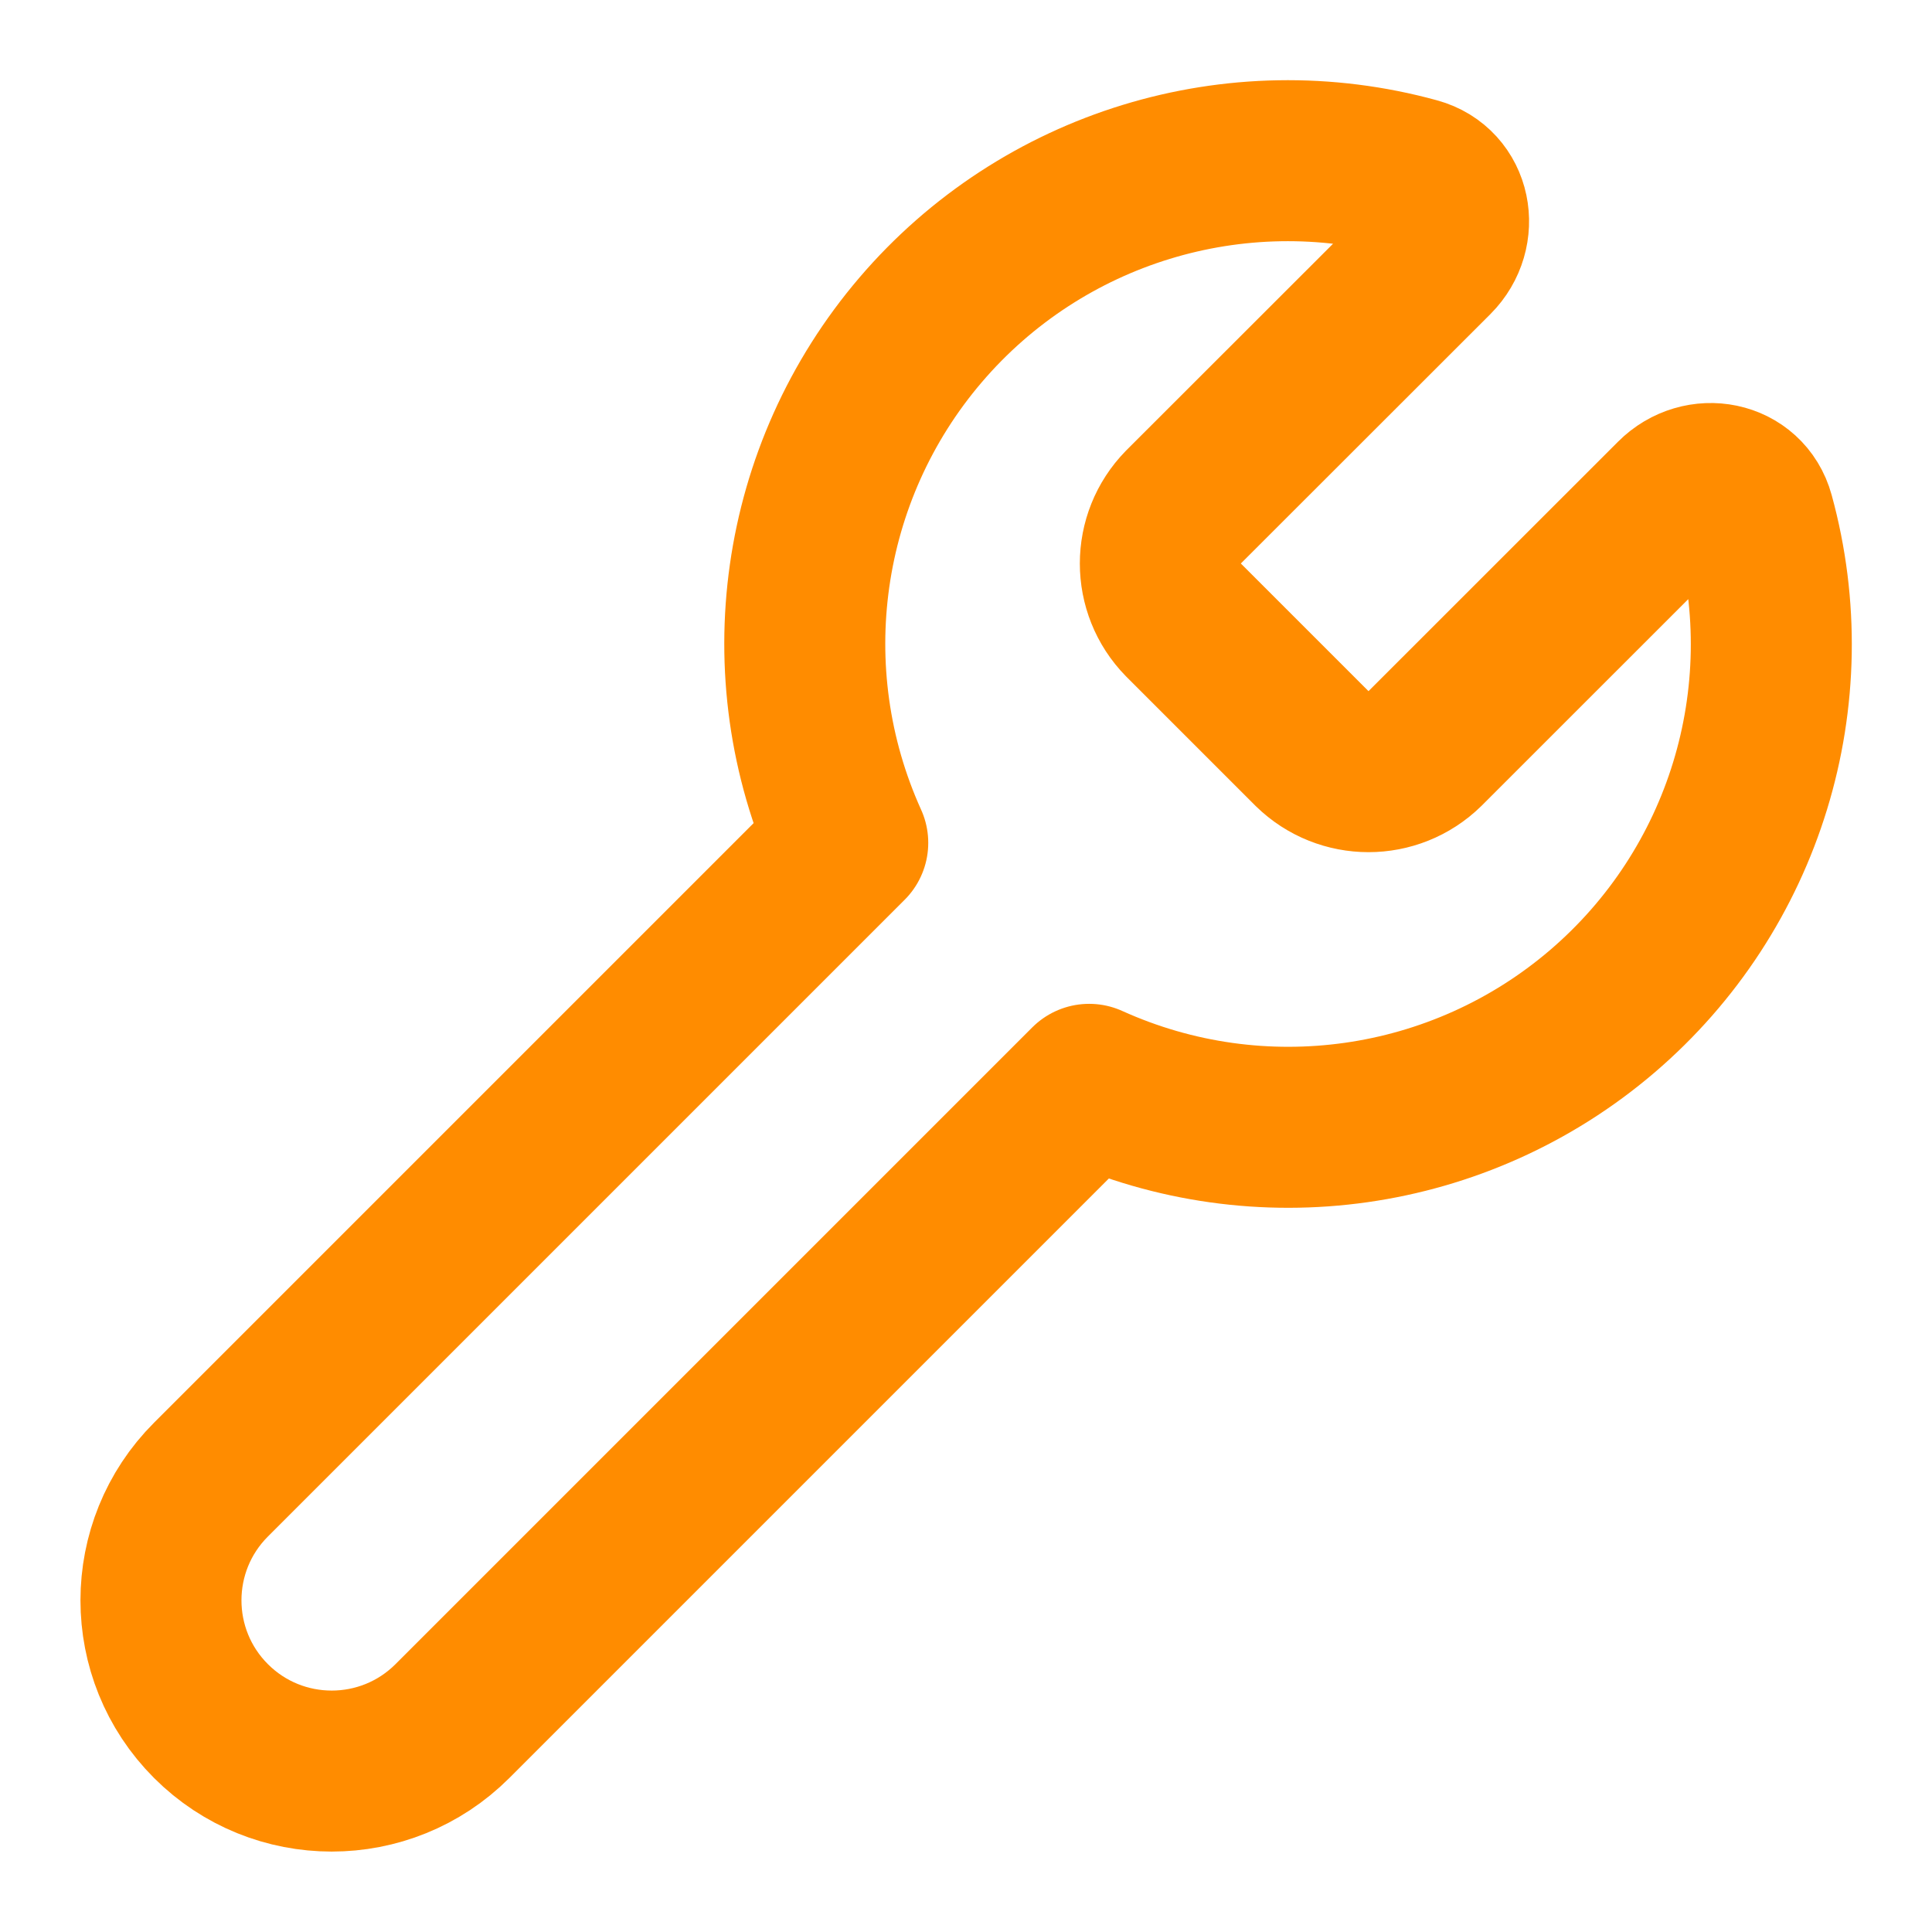
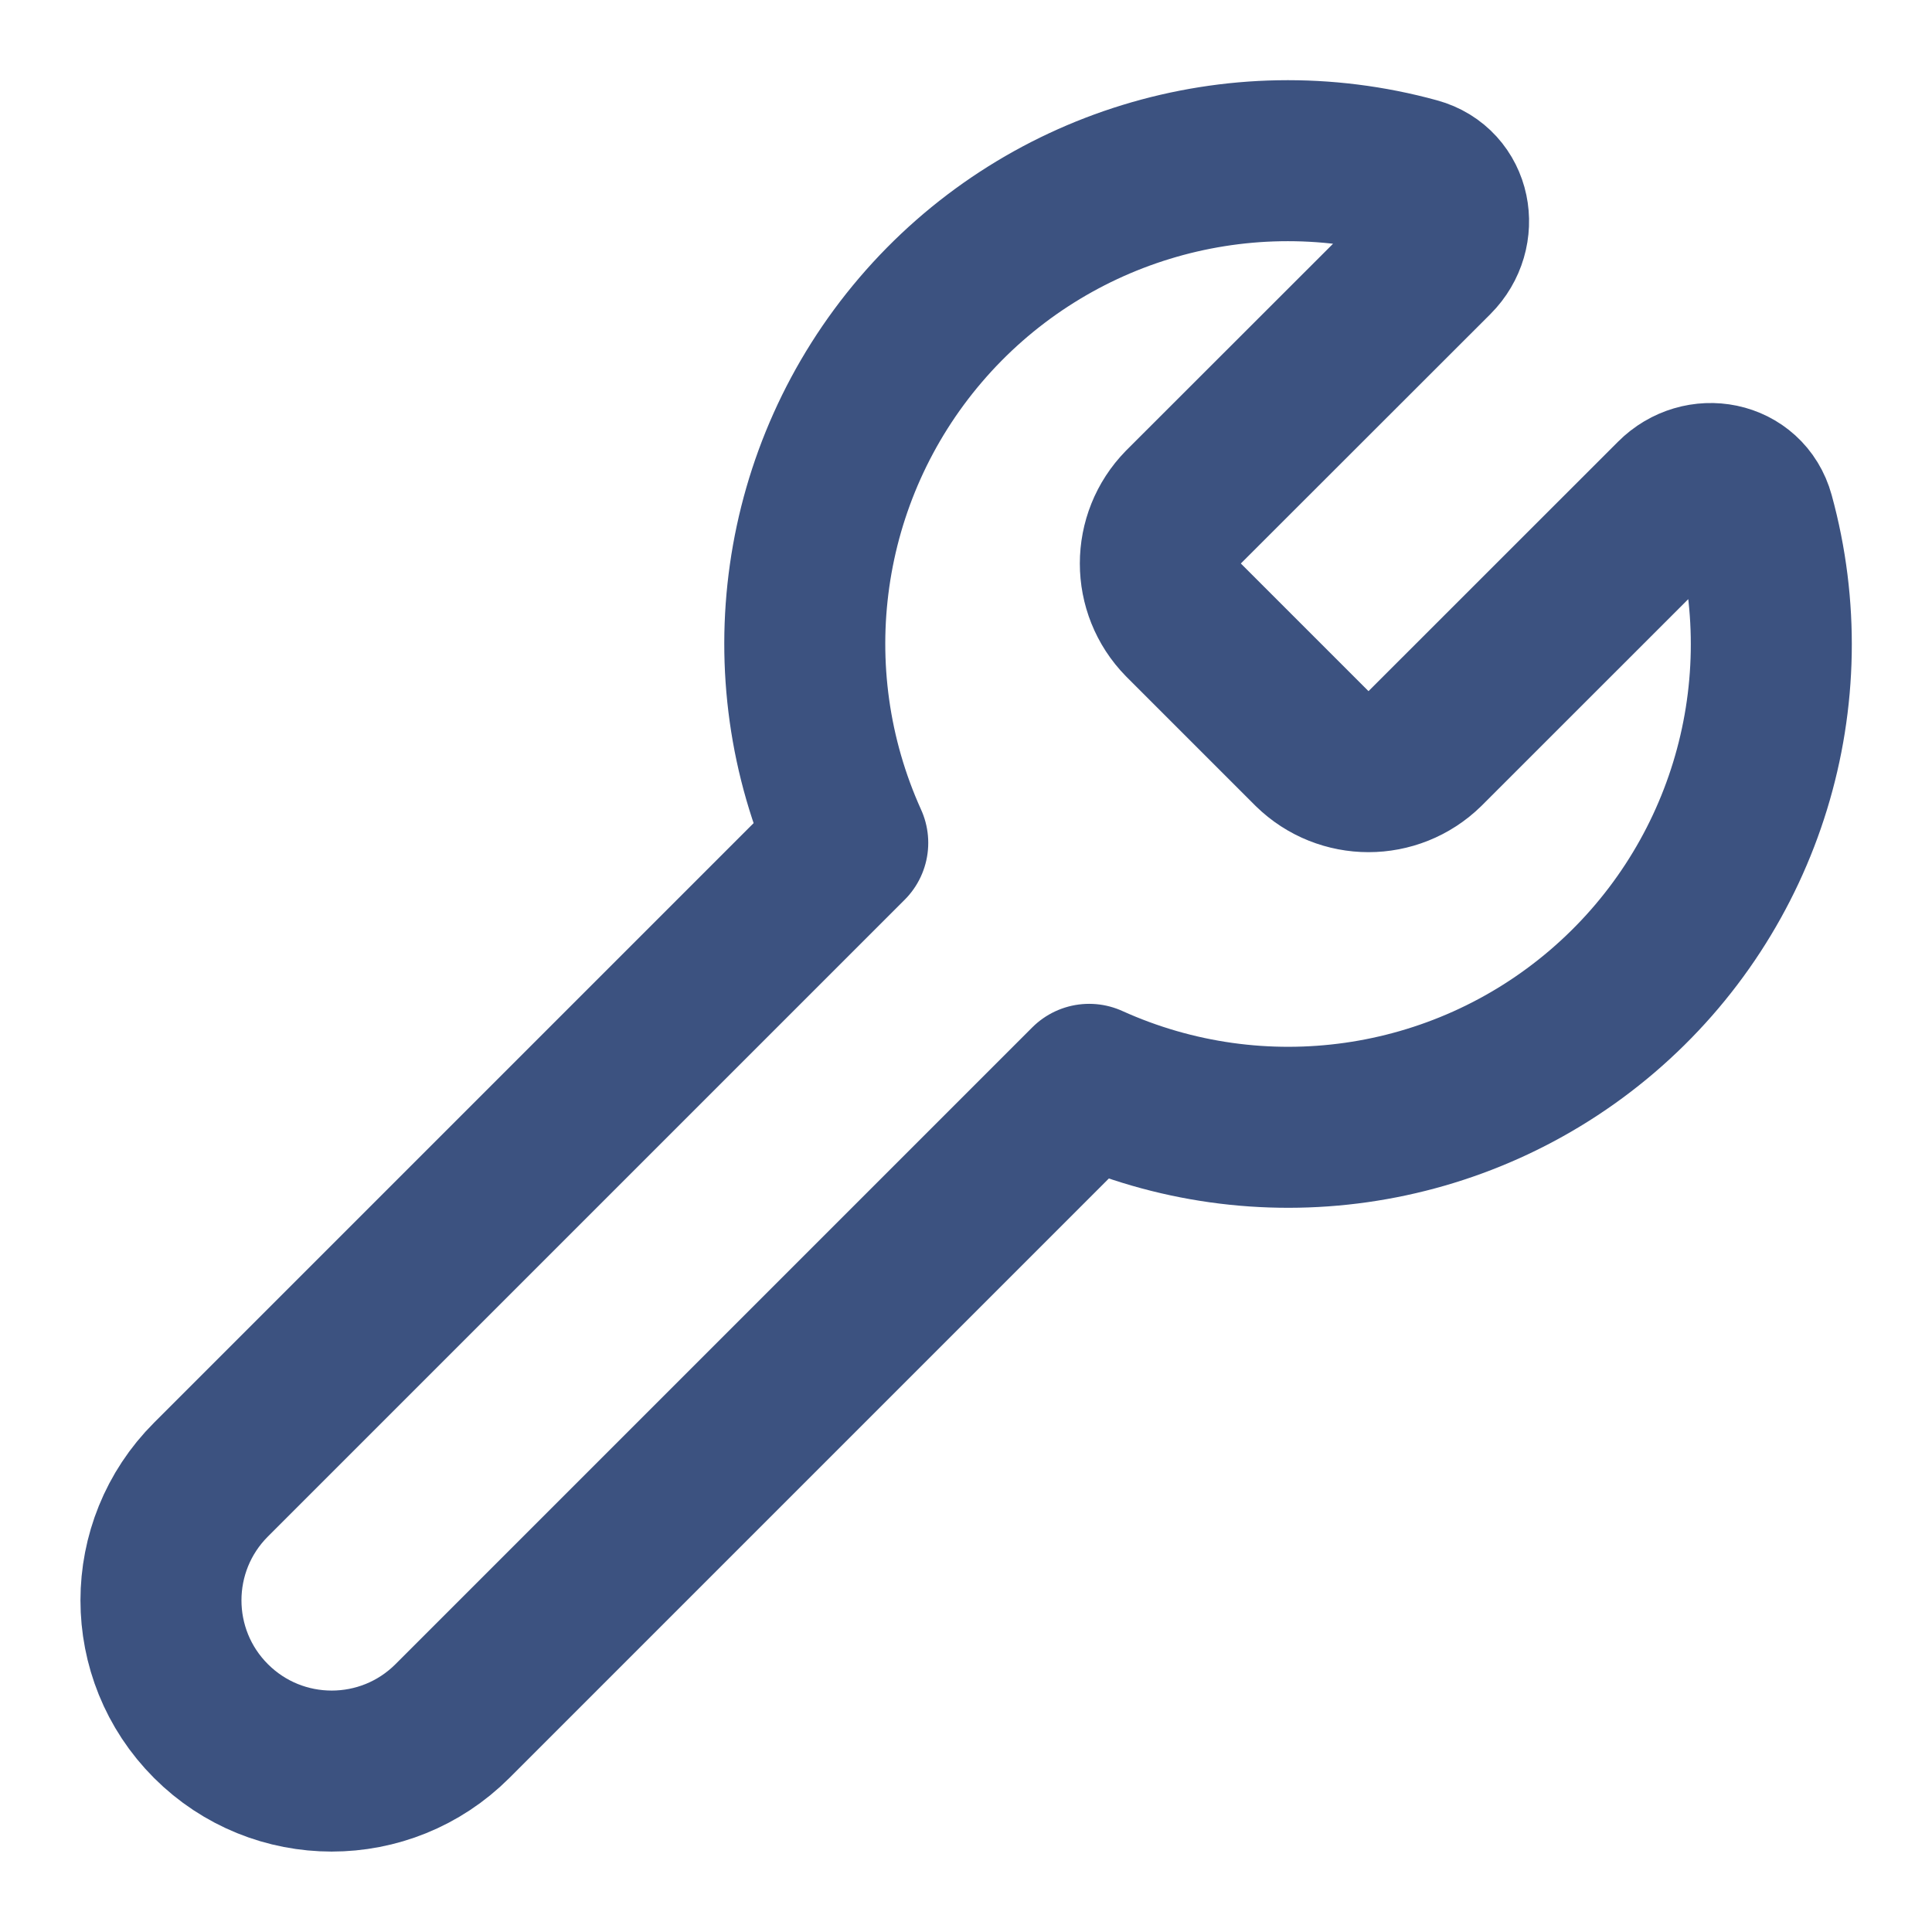
- <svg xmlns="http://www.w3.org/2000/svg" width="24" height="24" viewBox="0 0 24 24" fill="none" stroke="#FF8C00" stroke-width="2" stroke-linecap="round" stroke-linejoin="round">
+ <svg xmlns="http://www.w3.org/2000/svg" width="24" height="24" viewBox="0 0 24 24" fill="none" stroke="#3c5280" stroke-width="2" stroke-linecap="round" stroke-linejoin="round">
  <path d="M14.7 6.3a1 1 0 0 0 0 1.4l1.6 1.6a1 1 0 0 0 1.4 0l3.106-3.105c.32-.322.863-.22.983.218a6 6 0 0 1-8.259 7.057l-7.91 7.91a1 1 0 0 1-2.999-3l7.91-7.91a6 6 0 0 1 7.057-8.259c.438.12.54.662.219.984z" />
</svg>
